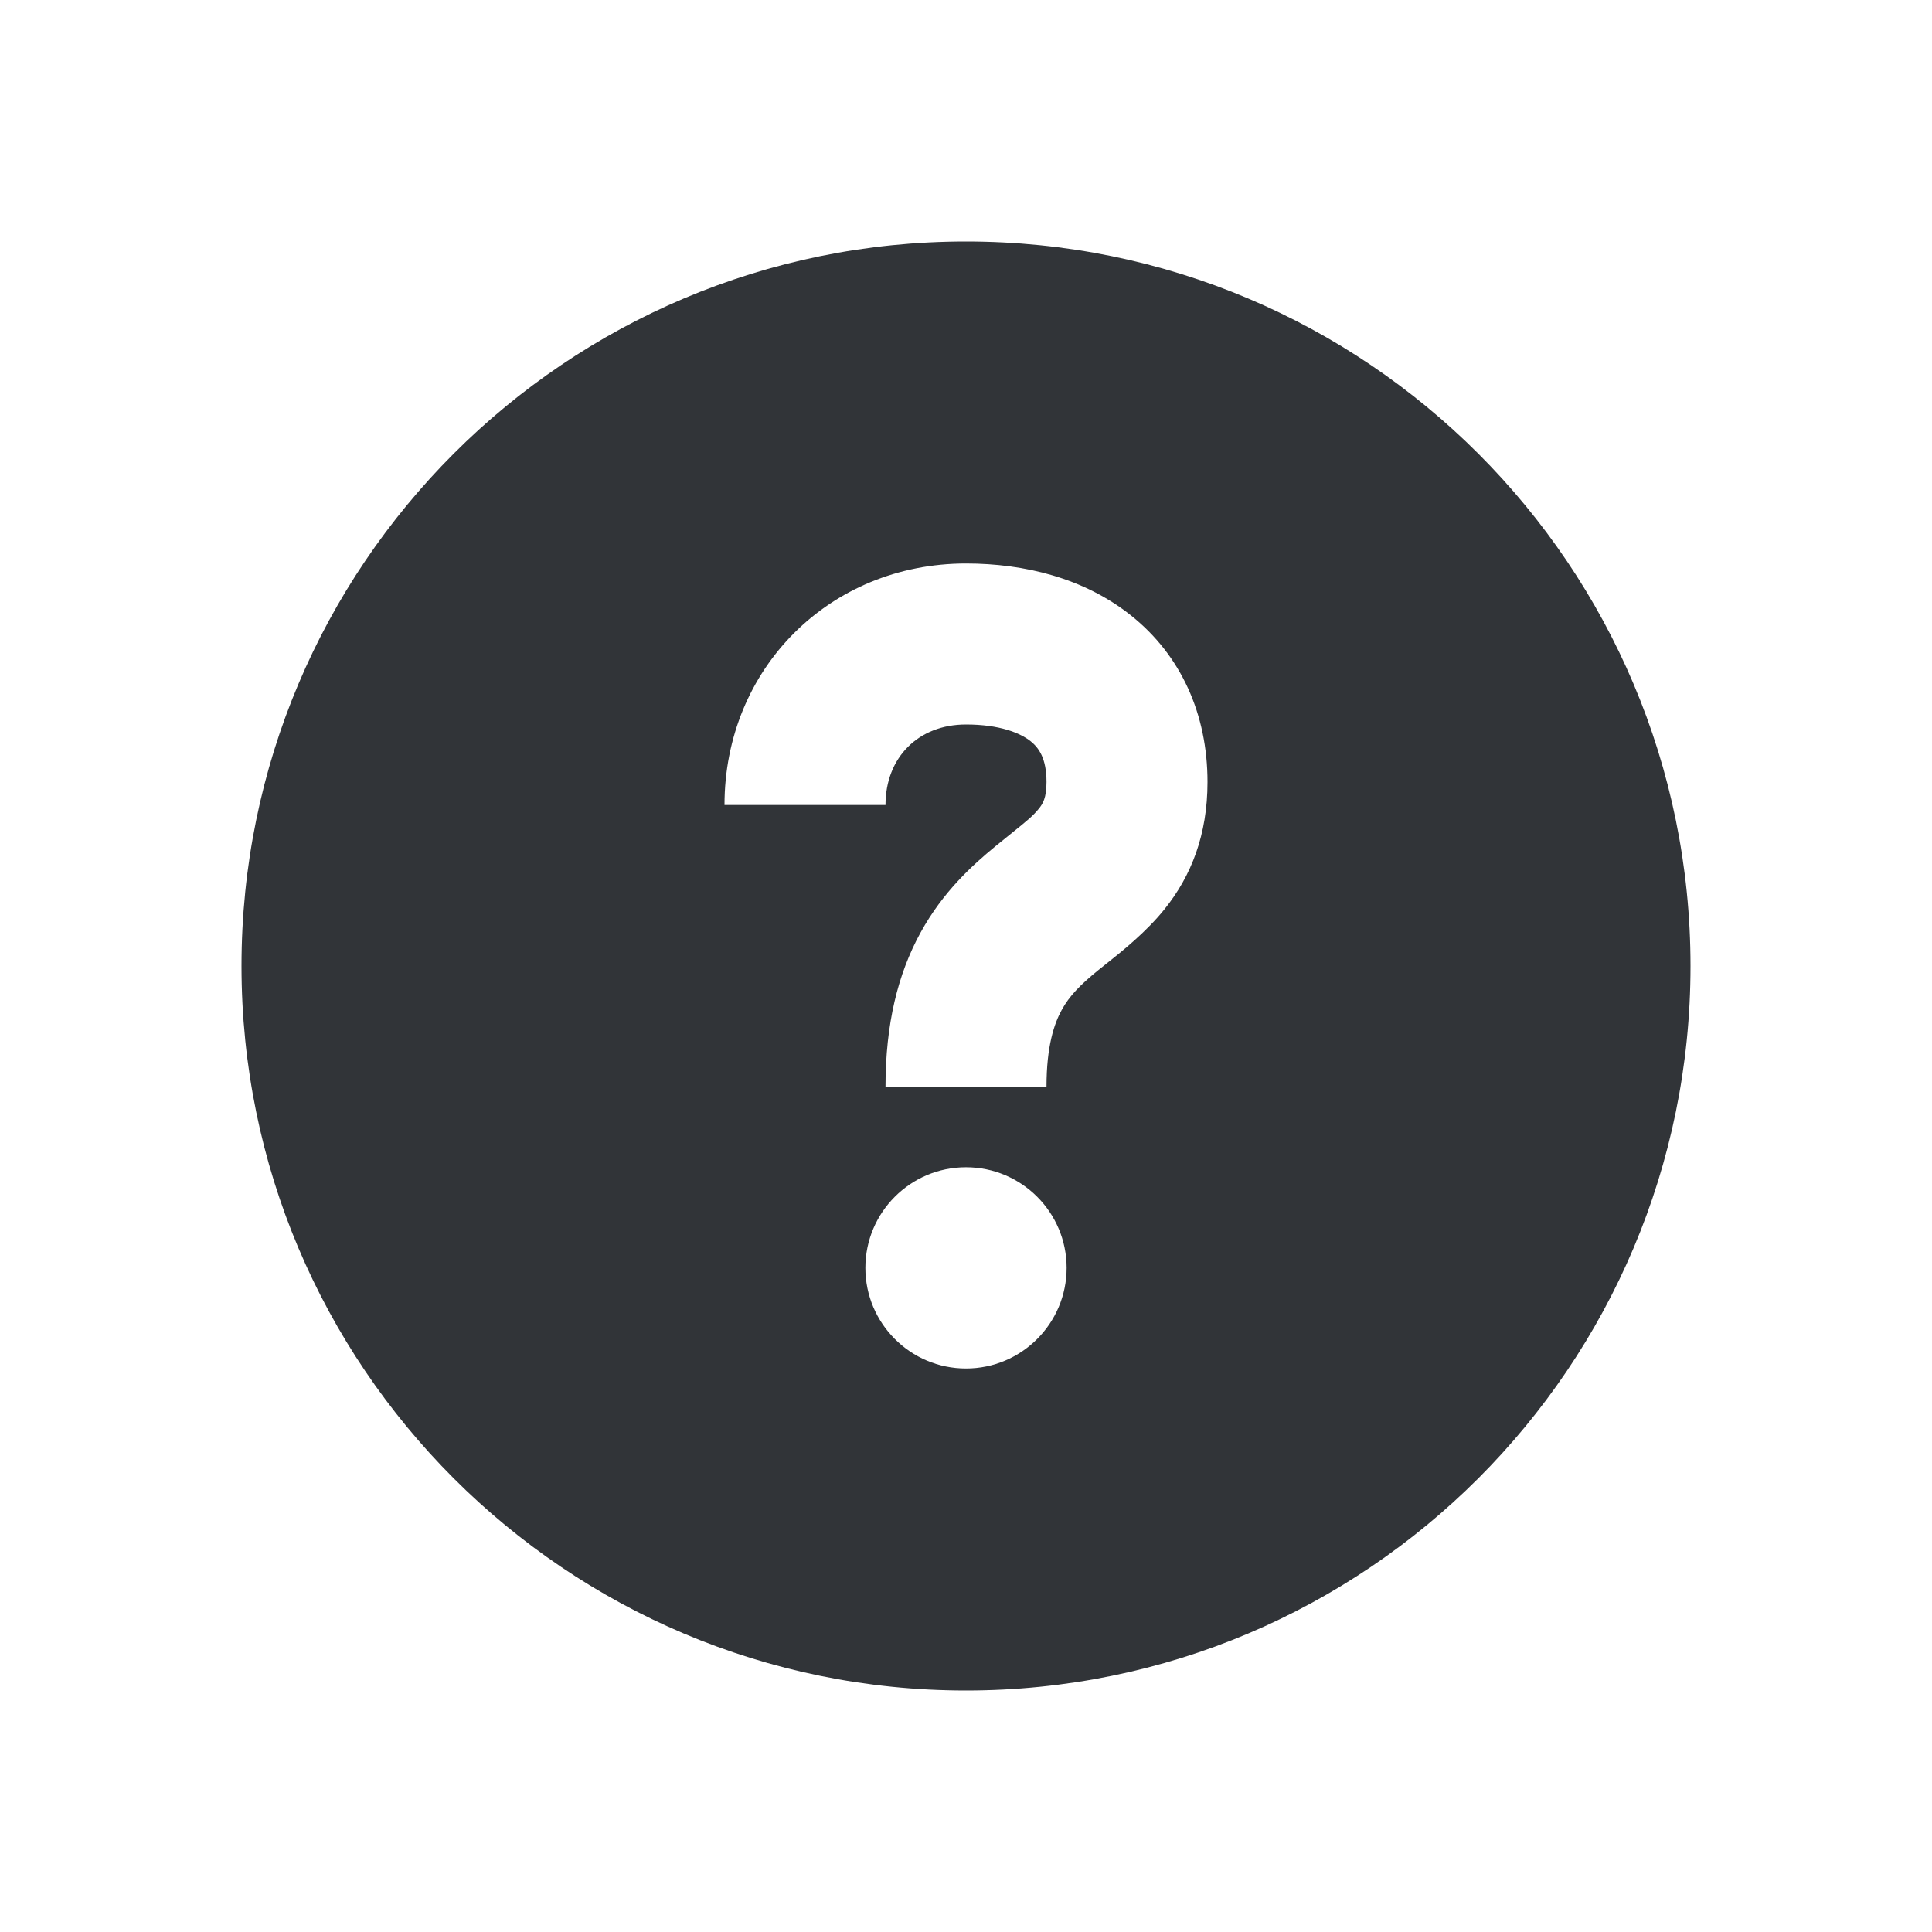
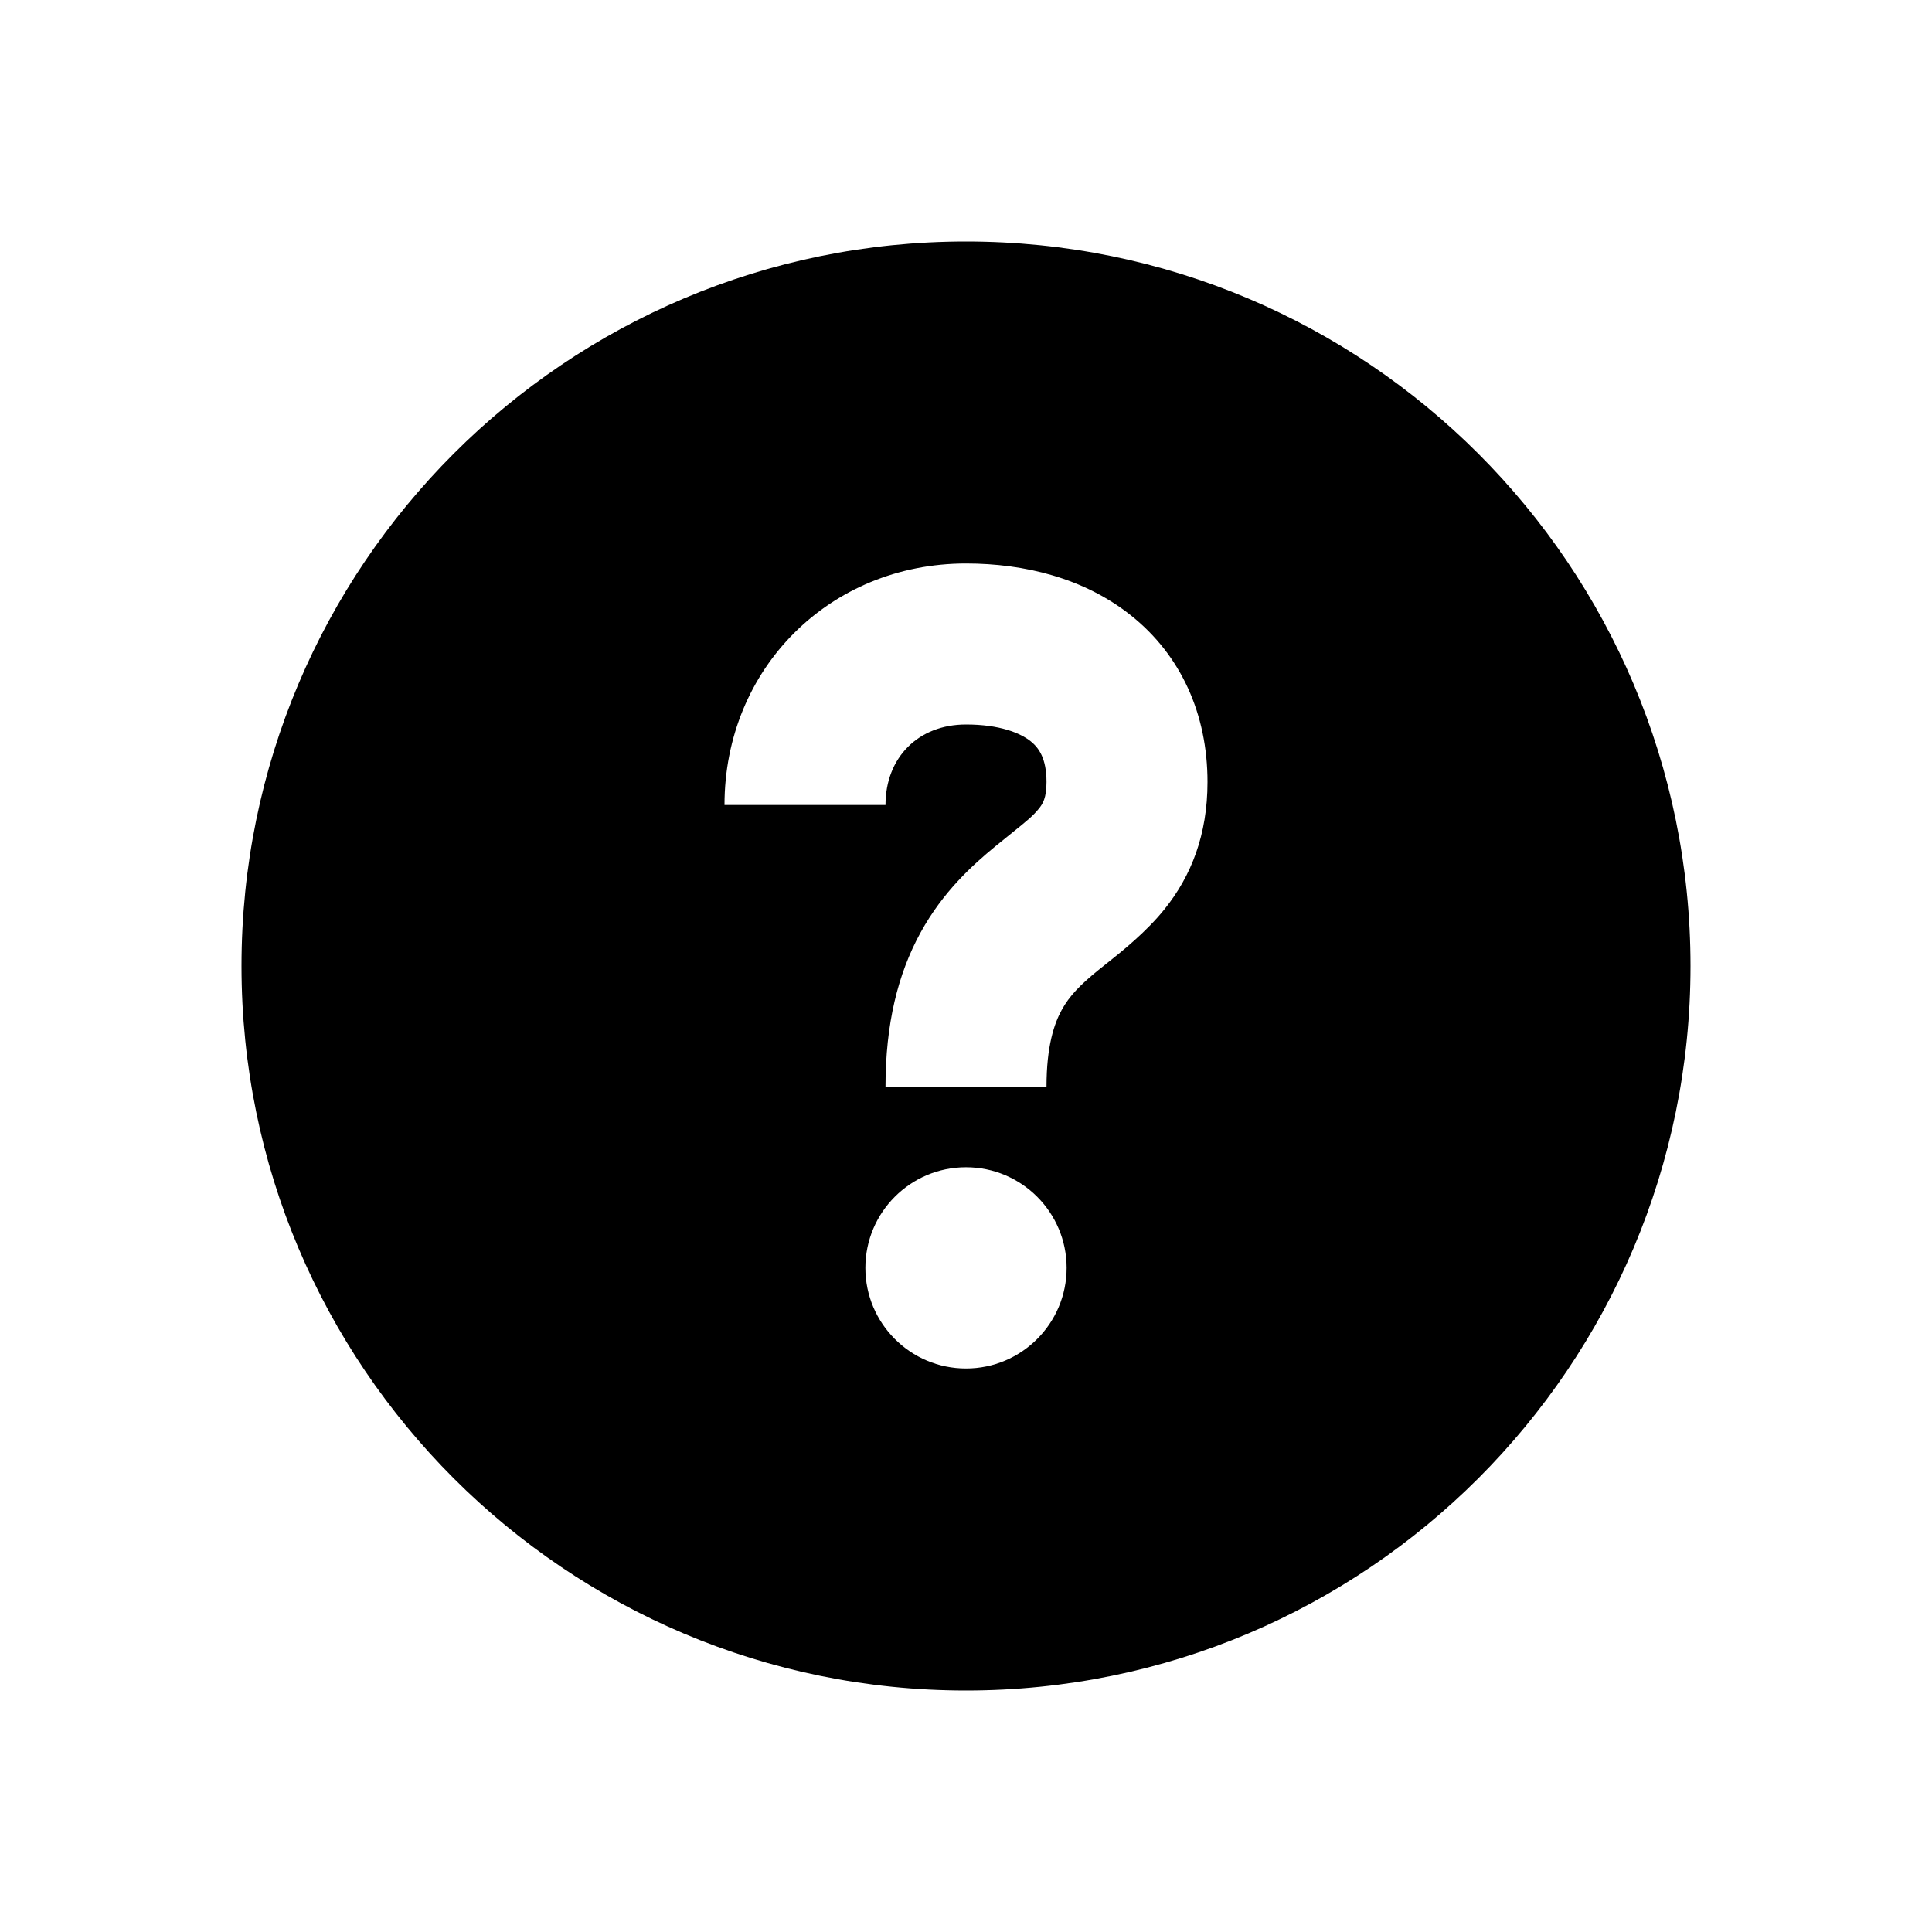
<svg xmlns="http://www.w3.org/2000/svg" width="24" height="24" viewBox="0 0 24 24" fill="none">
-   <path fill-rule="evenodd" clip-rule="evenodd" d="M3 12C3 7.029 7.029 3 12 3C16.971 3 21 7.029 21 12C21 16.971 16.971 21 12 21C7.029 21 3 16.971 3 12ZM13.25 15.75C13.25 16.44 12.69 17 12 17C11.31 17 10.75 16.44 10.75 15.75C10.75 15.06 11.31 14.5 12 14.5C12.69 14.5 13.25 15.06 13.25 15.75ZM11 10C11 9.409 11.409 9 12 9C12.419 9 12.675 9.106 12.804 9.209C12.903 9.289 13 9.419 13 9.714C13 9.914 12.953 9.985 12.907 10.043C12.832 10.137 12.749 10.203 12.58 10.339C12.52 10.387 12.45 10.444 12.365 10.513C12.083 10.745 11.716 11.074 11.436 11.584C11.153 12.099 11 12.722 11 13.5H13C13 12.992 13.097 12.713 13.189 12.546C13.284 12.372 13.417 12.237 13.635 12.058C13.664 12.034 13.699 12.007 13.738 11.976C13.935 11.82 14.24 11.577 14.468 11.292C14.797 10.882 15 10.371 15 9.714C15 8.867 14.668 8.14 14.053 7.648C13.468 7.18 12.724 7 12 7C10.305 7 9 8.305 9 10H11Z" fill="#313438" />
+   <path fill-rule="evenodd" clip-rule="evenodd" d="M3 12C3 7.029 7.029 3 12 3C16.971 3 21 7.029 21 12C21 16.971 16.971 21 12 21C7.029 21 3 16.971 3 12ZM13.25 15.75C13.25 16.44 12.69 17 12 17C11.31 17 10.75 16.44 10.75 15.75C10.75 15.06 11.31 14.5 12 14.5C12.69 14.5 13.25 15.06 13.25 15.75ZM11 10C11 9.409 11.409 9 12 9C12.419 9 12.675 9.106 12.804 9.209C12.903 9.289 13 9.419 13 9.714C13 9.914 12.953 9.985 12.907 10.043C12.832 10.137 12.749 10.203 12.58 10.339C12.52 10.387 12.45 10.444 12.365 10.513C12.083 10.745 11.716 11.074 11.436 11.584C11.153 12.099 11 12.722 11 13.5H13C13 12.992 13.097 12.713 13.189 12.546C13.284 12.372 13.417 12.237 13.635 12.058C13.664 12.034 13.699 12.007 13.738 11.976C13.935 11.82 14.24 11.577 14.468 11.292C14.797 10.882 15 10.371 15 9.714C15 8.867 14.668 8.14 14.053 7.648C13.468 7.18 12.724 7 12 7C10.305 7 9 8.305 9 10H11Z" fill="currentColor" />
</svg>
